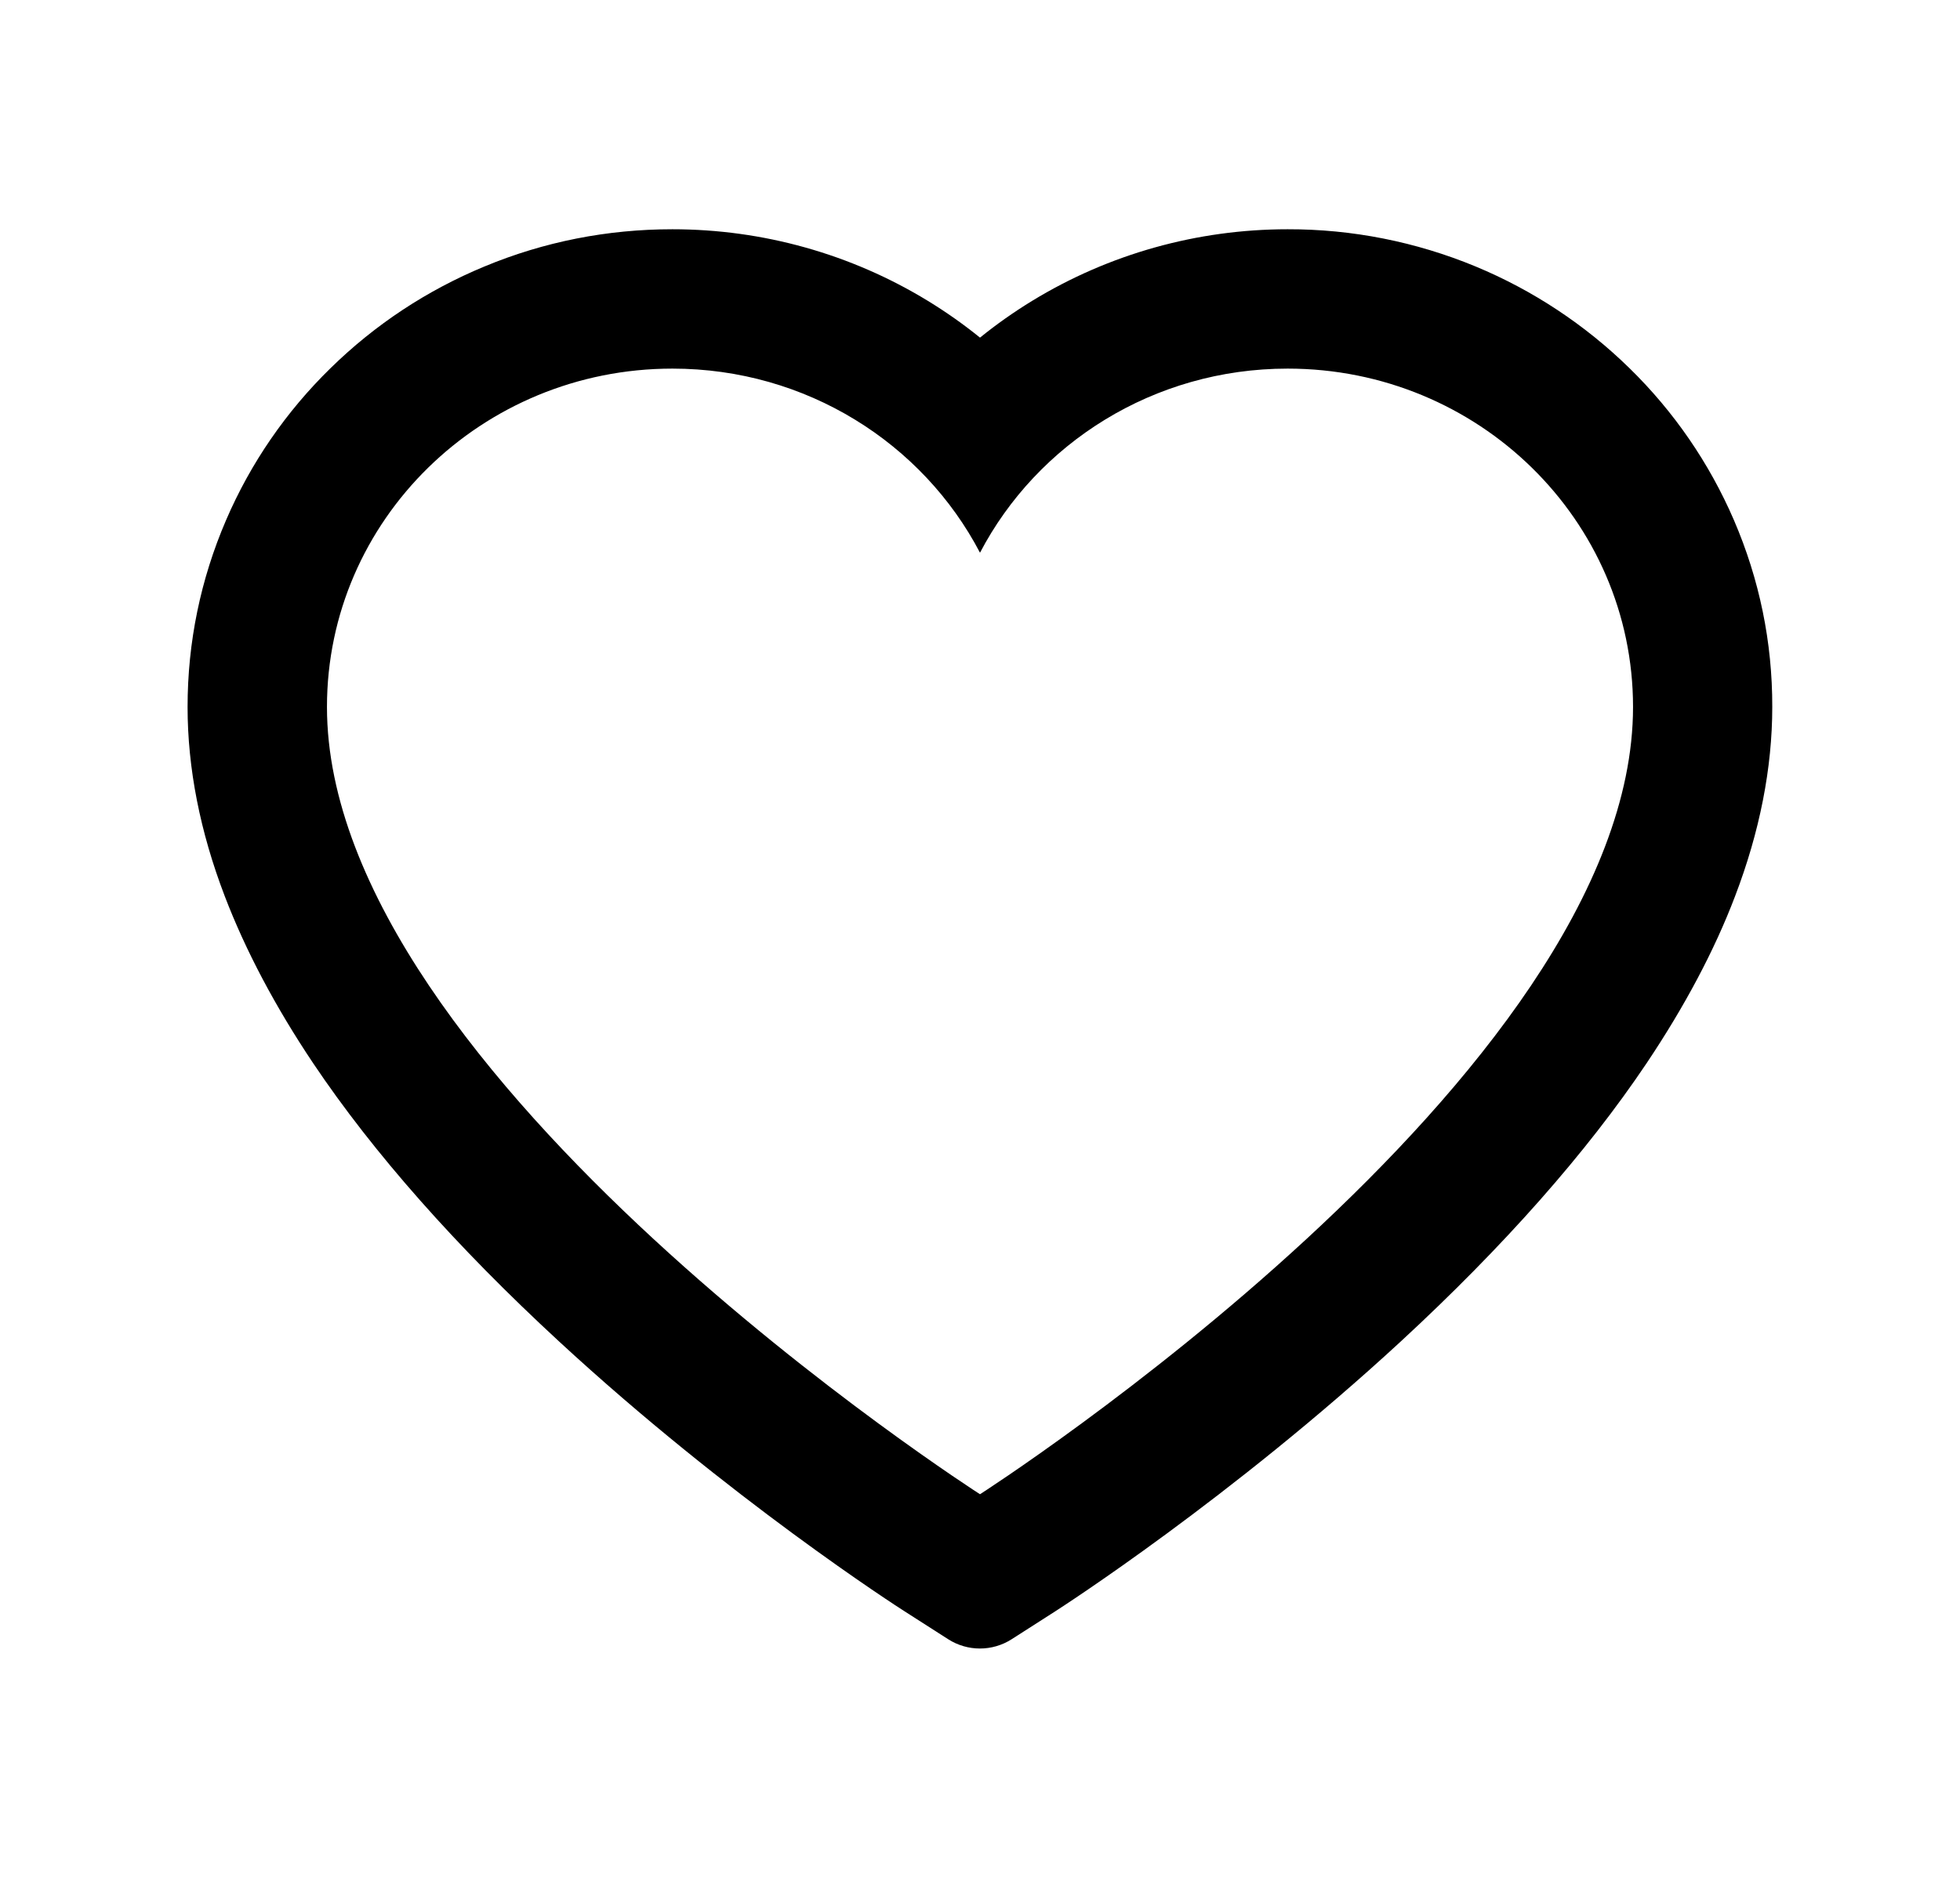
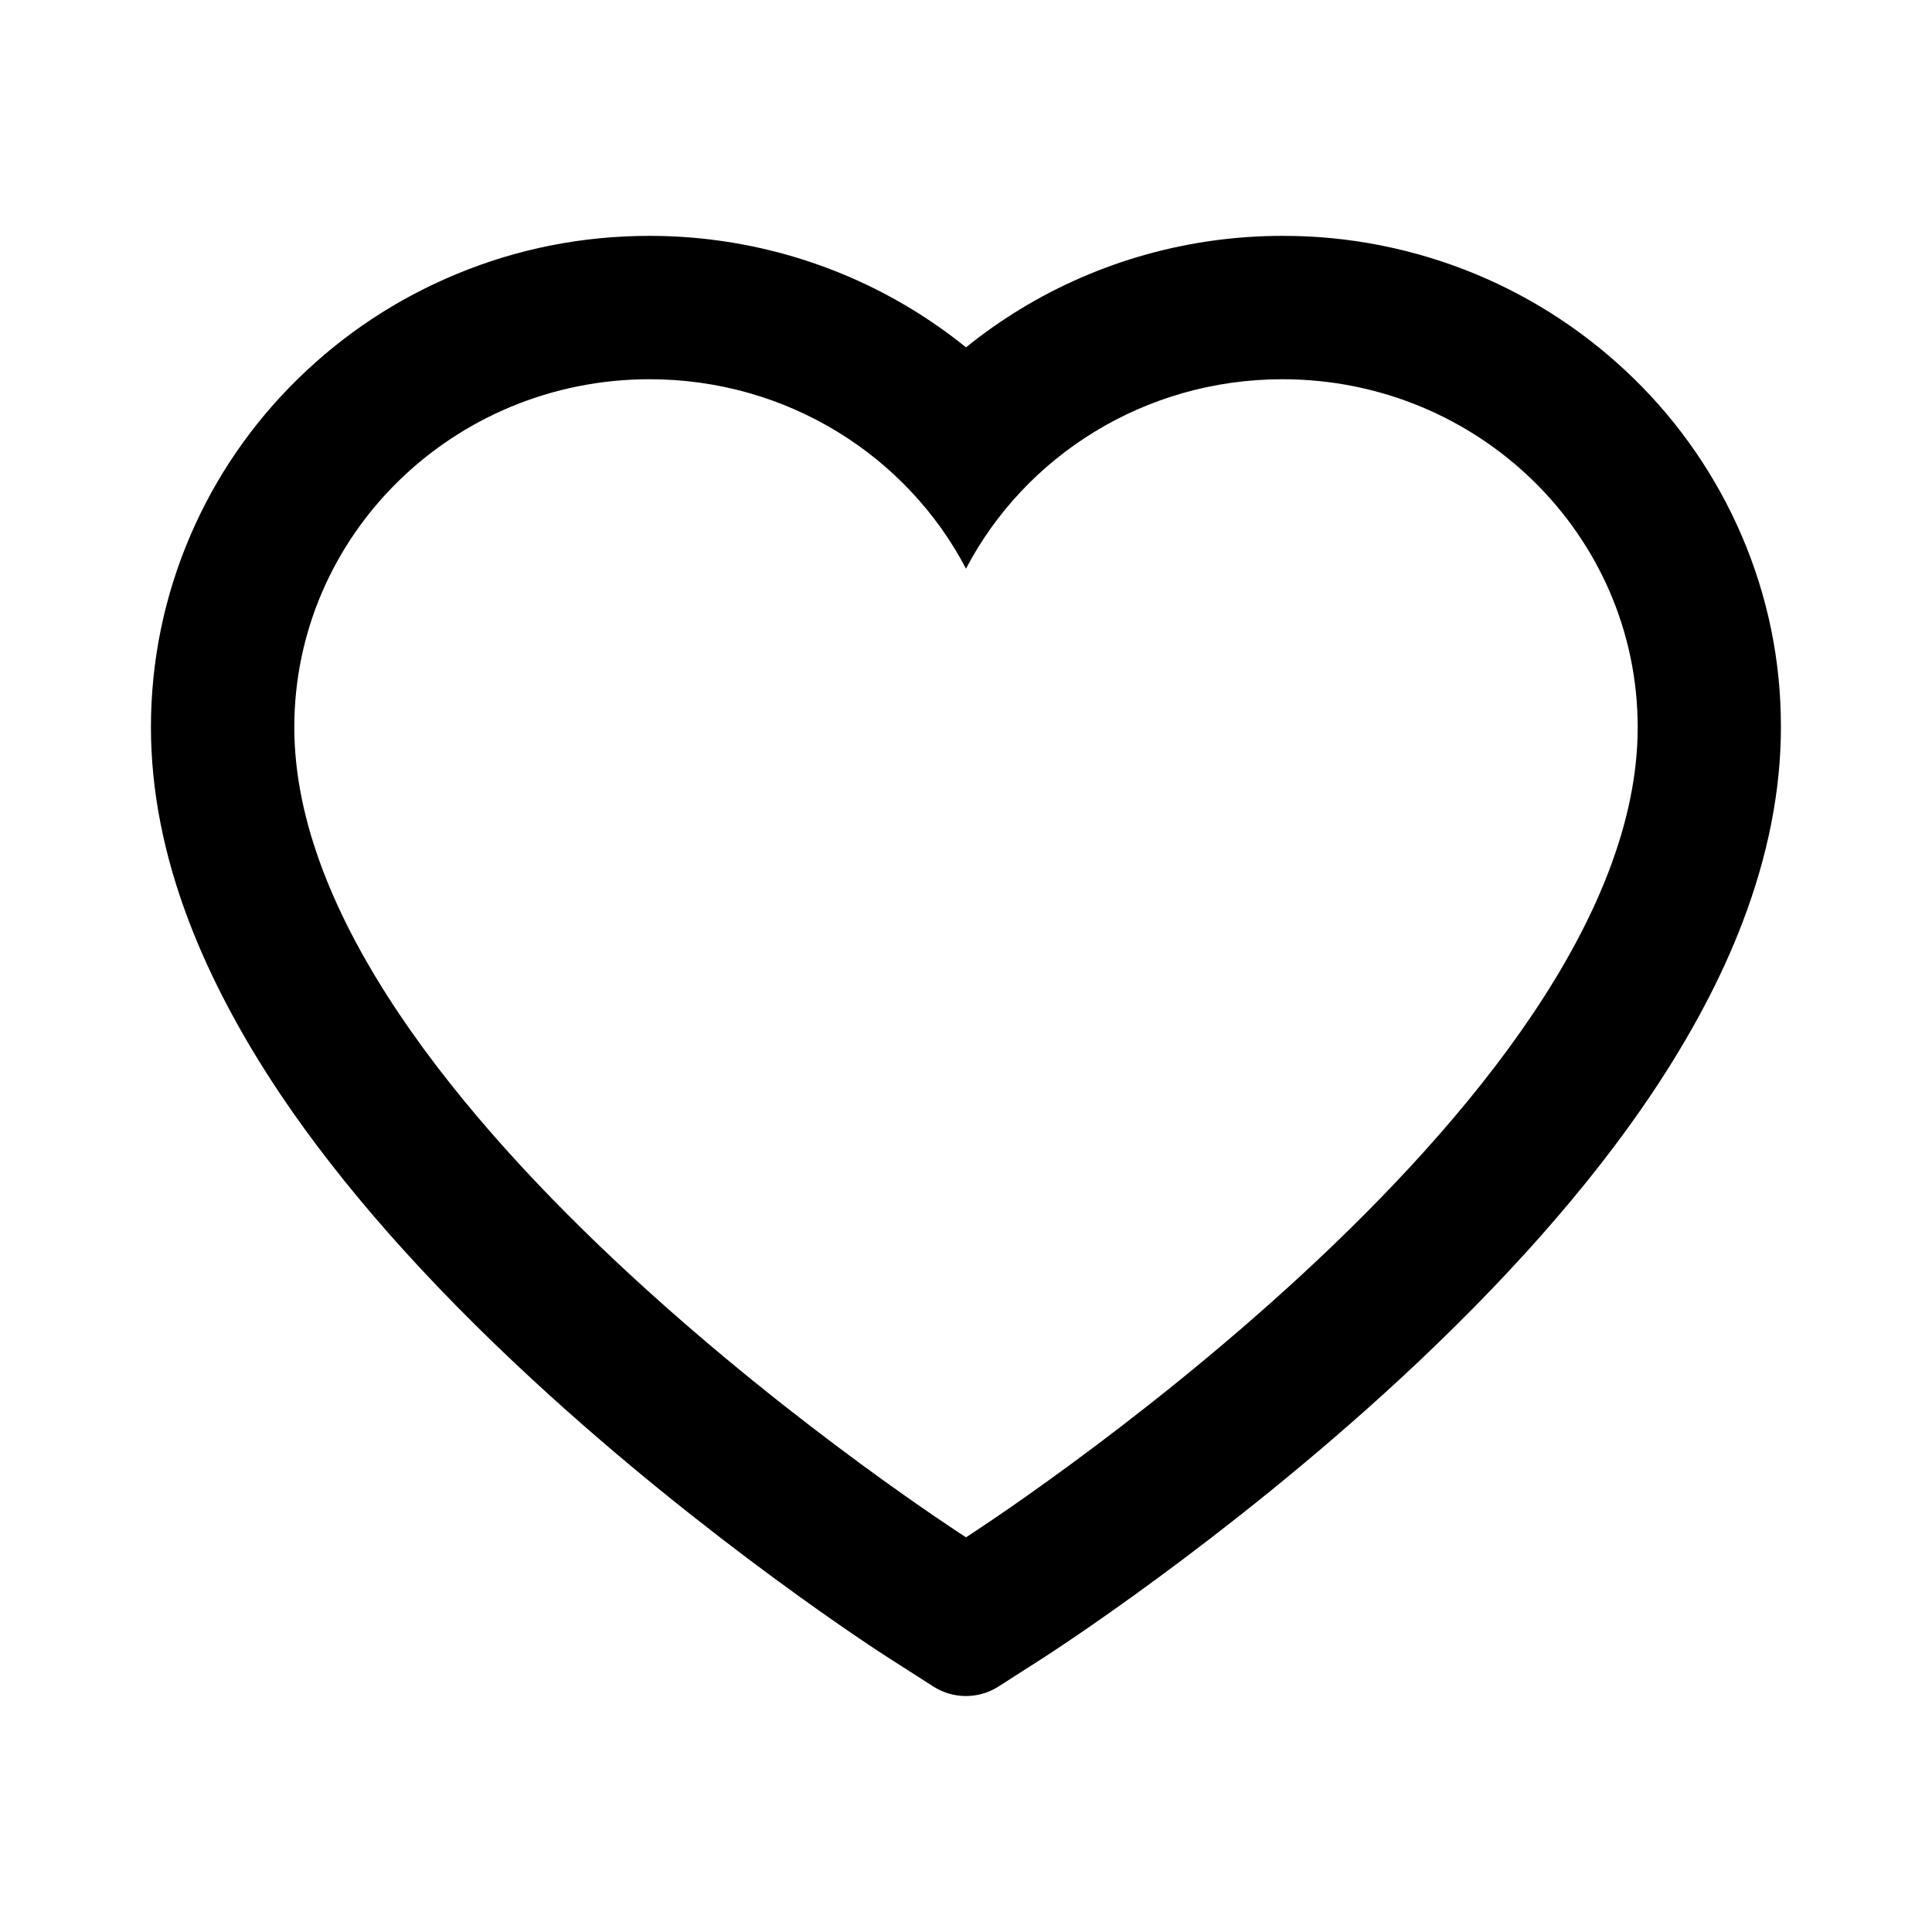
- <svg xmlns="http://www.w3.org/2000/svg" width="24" height="23" viewBox="0 0 24 24" fill="none">
+ <svg xmlns="http://www.w3.org/2000/svg" width="24" height="24" viewBox="0 0 24 24" fill="none">
  <path d="M21.633 6.647C21.319 5.919 20.866 5.26 20.299 4.706C19.732 4.151 19.064 3.709 18.331 3.405C17.57 3.09 16.754 2.928 15.931 2.93C14.775 2.93 13.648 3.246 12.668 3.844C12.434 3.987 12.211 4.144 12 4.315C11.789 4.144 11.566 3.987 11.332 3.844C10.352 3.246 9.225 2.93 8.07 2.93C7.237 2.93 6.431 3.089 5.67 3.405C4.934 3.71 4.27 4.148 3.701 4.706C3.134 5.26 2.68 5.919 2.367 6.647C2.041 7.404 1.875 8.208 1.875 9.035C1.875 9.816 2.034 10.629 2.351 11.456C2.616 12.148 2.995 12.865 3.48 13.589C4.249 14.735 5.306 15.93 6.619 17.142C8.794 19.151 10.948 20.538 11.039 20.595L11.595 20.951C11.841 21.108 12.157 21.108 12.403 20.951L12.959 20.595C13.05 20.536 15.202 19.151 17.379 17.142C18.691 15.93 19.748 14.735 20.517 13.589C21.002 12.865 21.384 12.148 21.647 11.456C21.963 10.629 22.123 9.816 22.123 9.035C22.125 8.208 21.959 7.404 21.633 6.647V6.647ZM12 19.097C12 19.097 3.656 13.751 3.656 9.035C3.656 6.647 5.632 4.711 8.07 4.711C9.783 4.711 11.269 5.667 12 7.064C12.731 5.667 14.217 4.711 15.931 4.711C18.368 4.711 20.344 6.647 20.344 9.035C20.344 13.751 12 19.097 12 19.097Z" fill="black" />
</svg>
